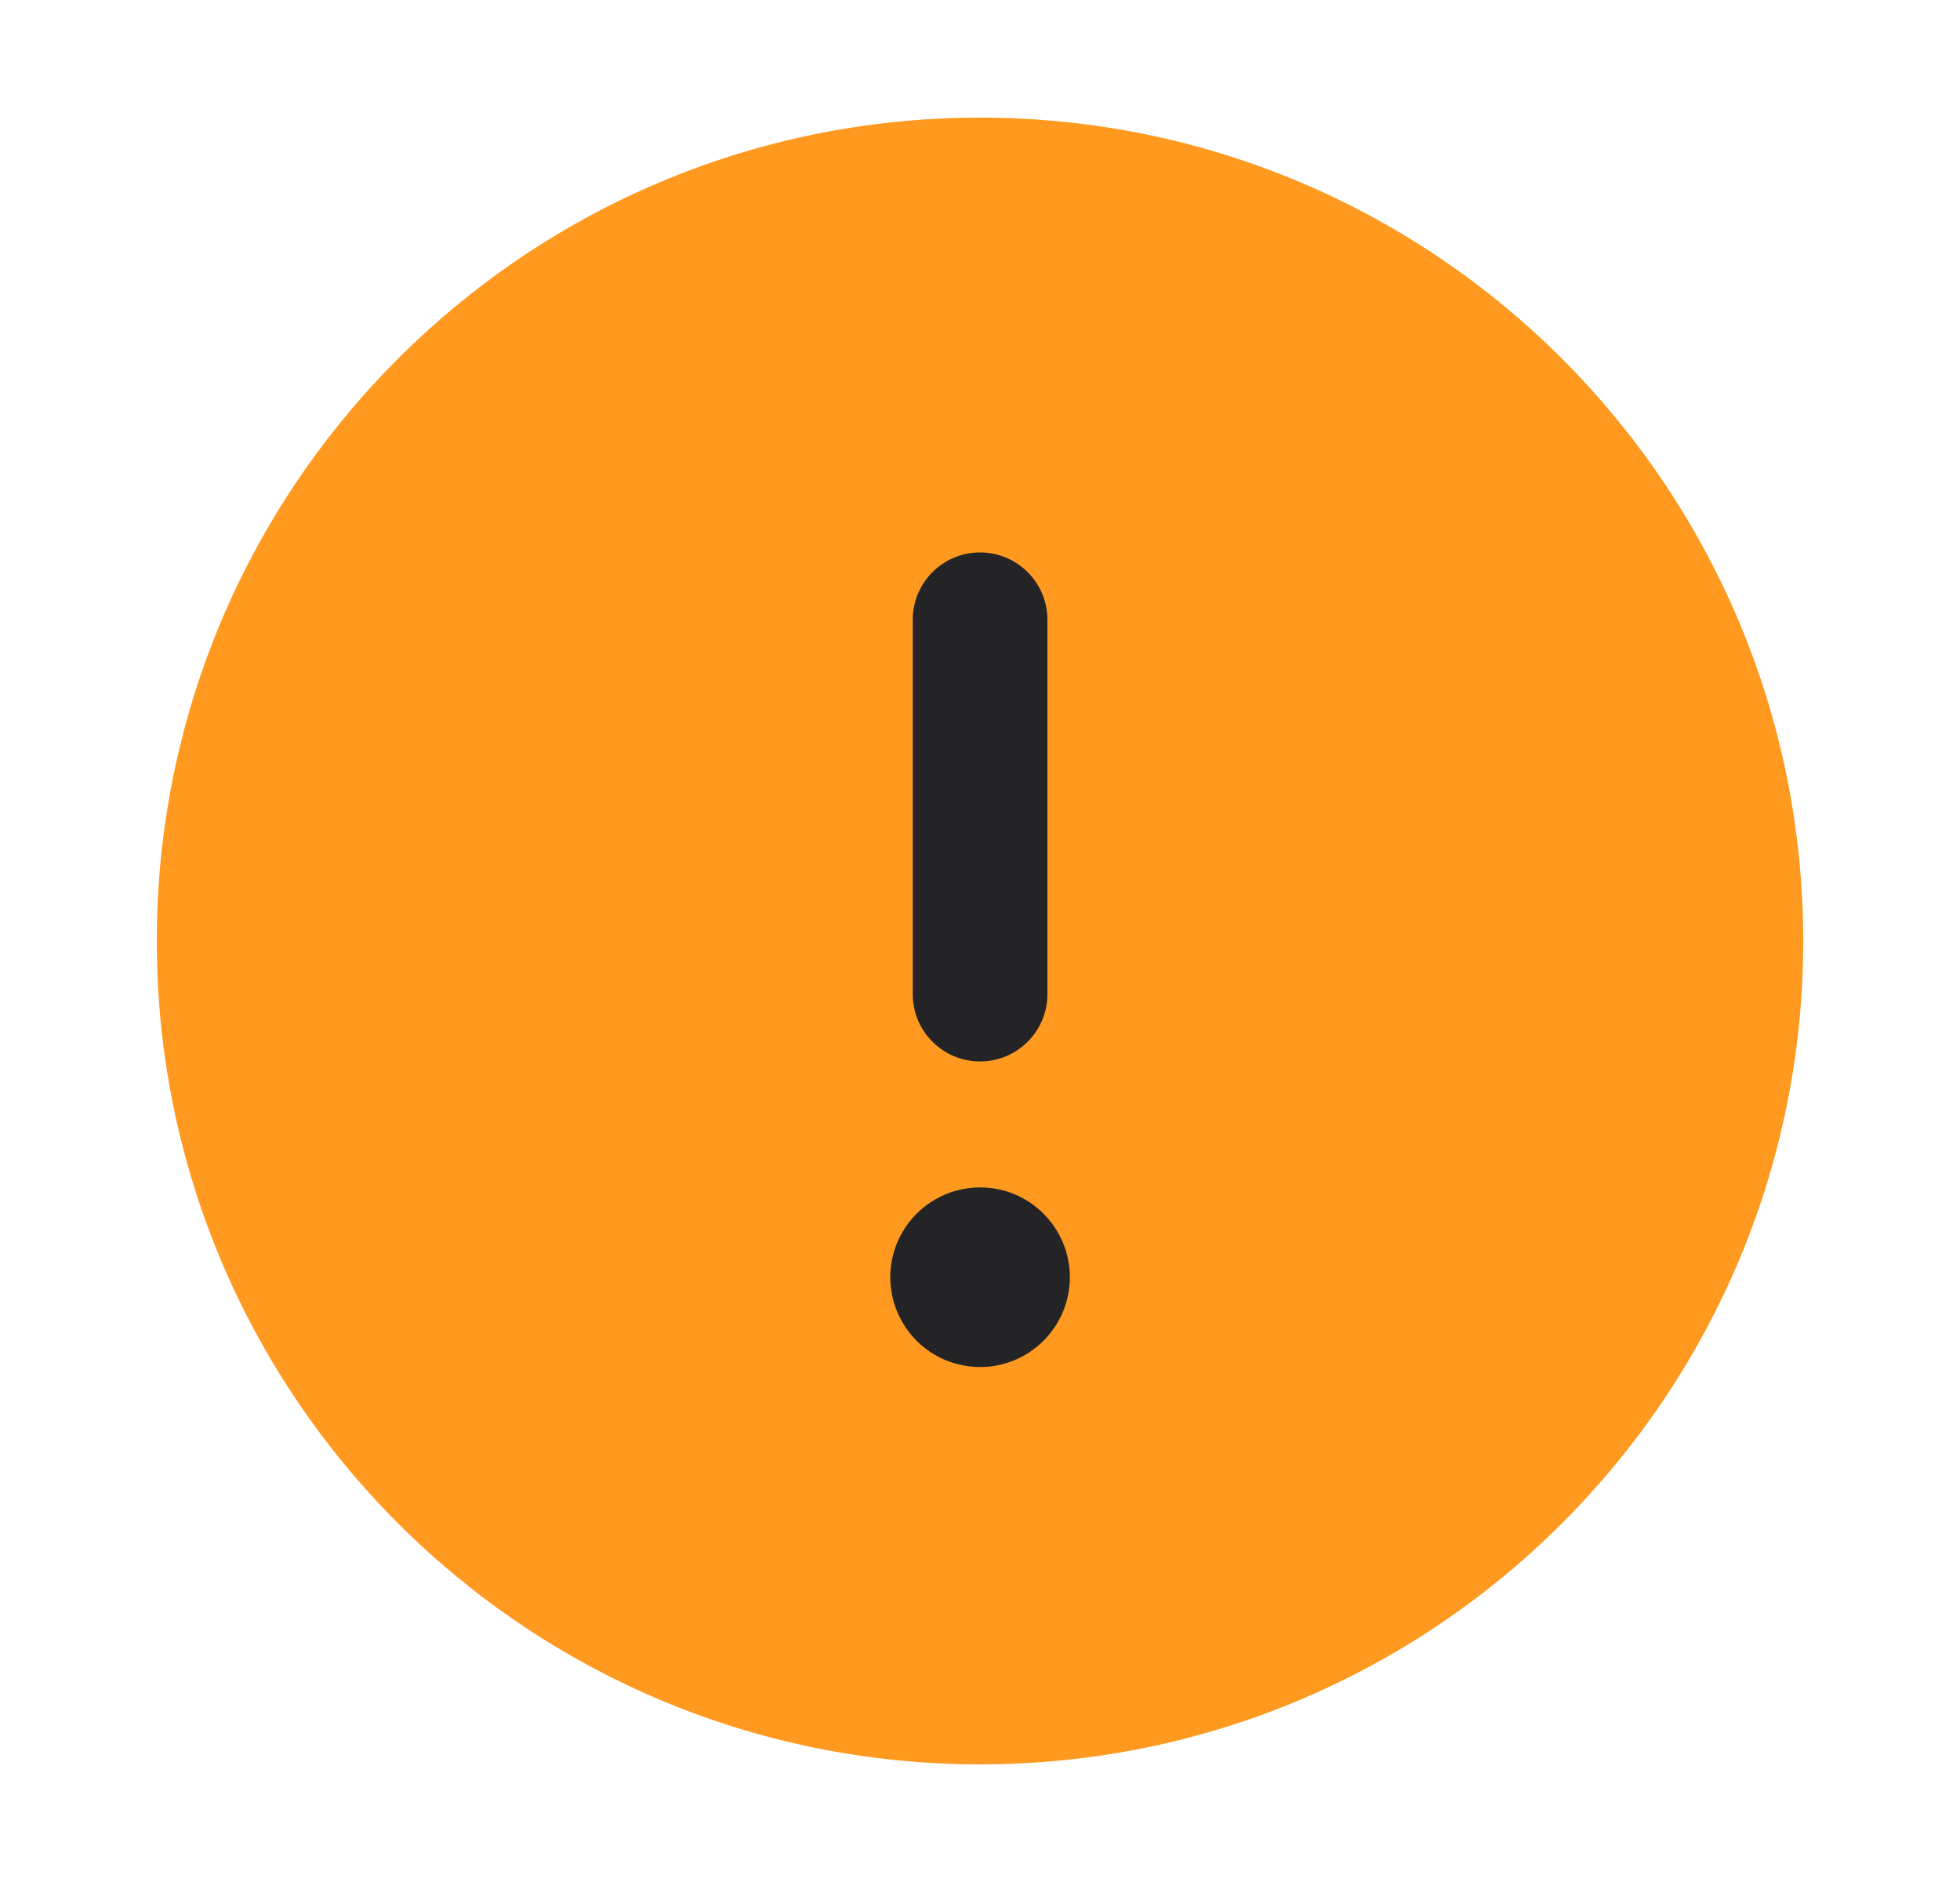
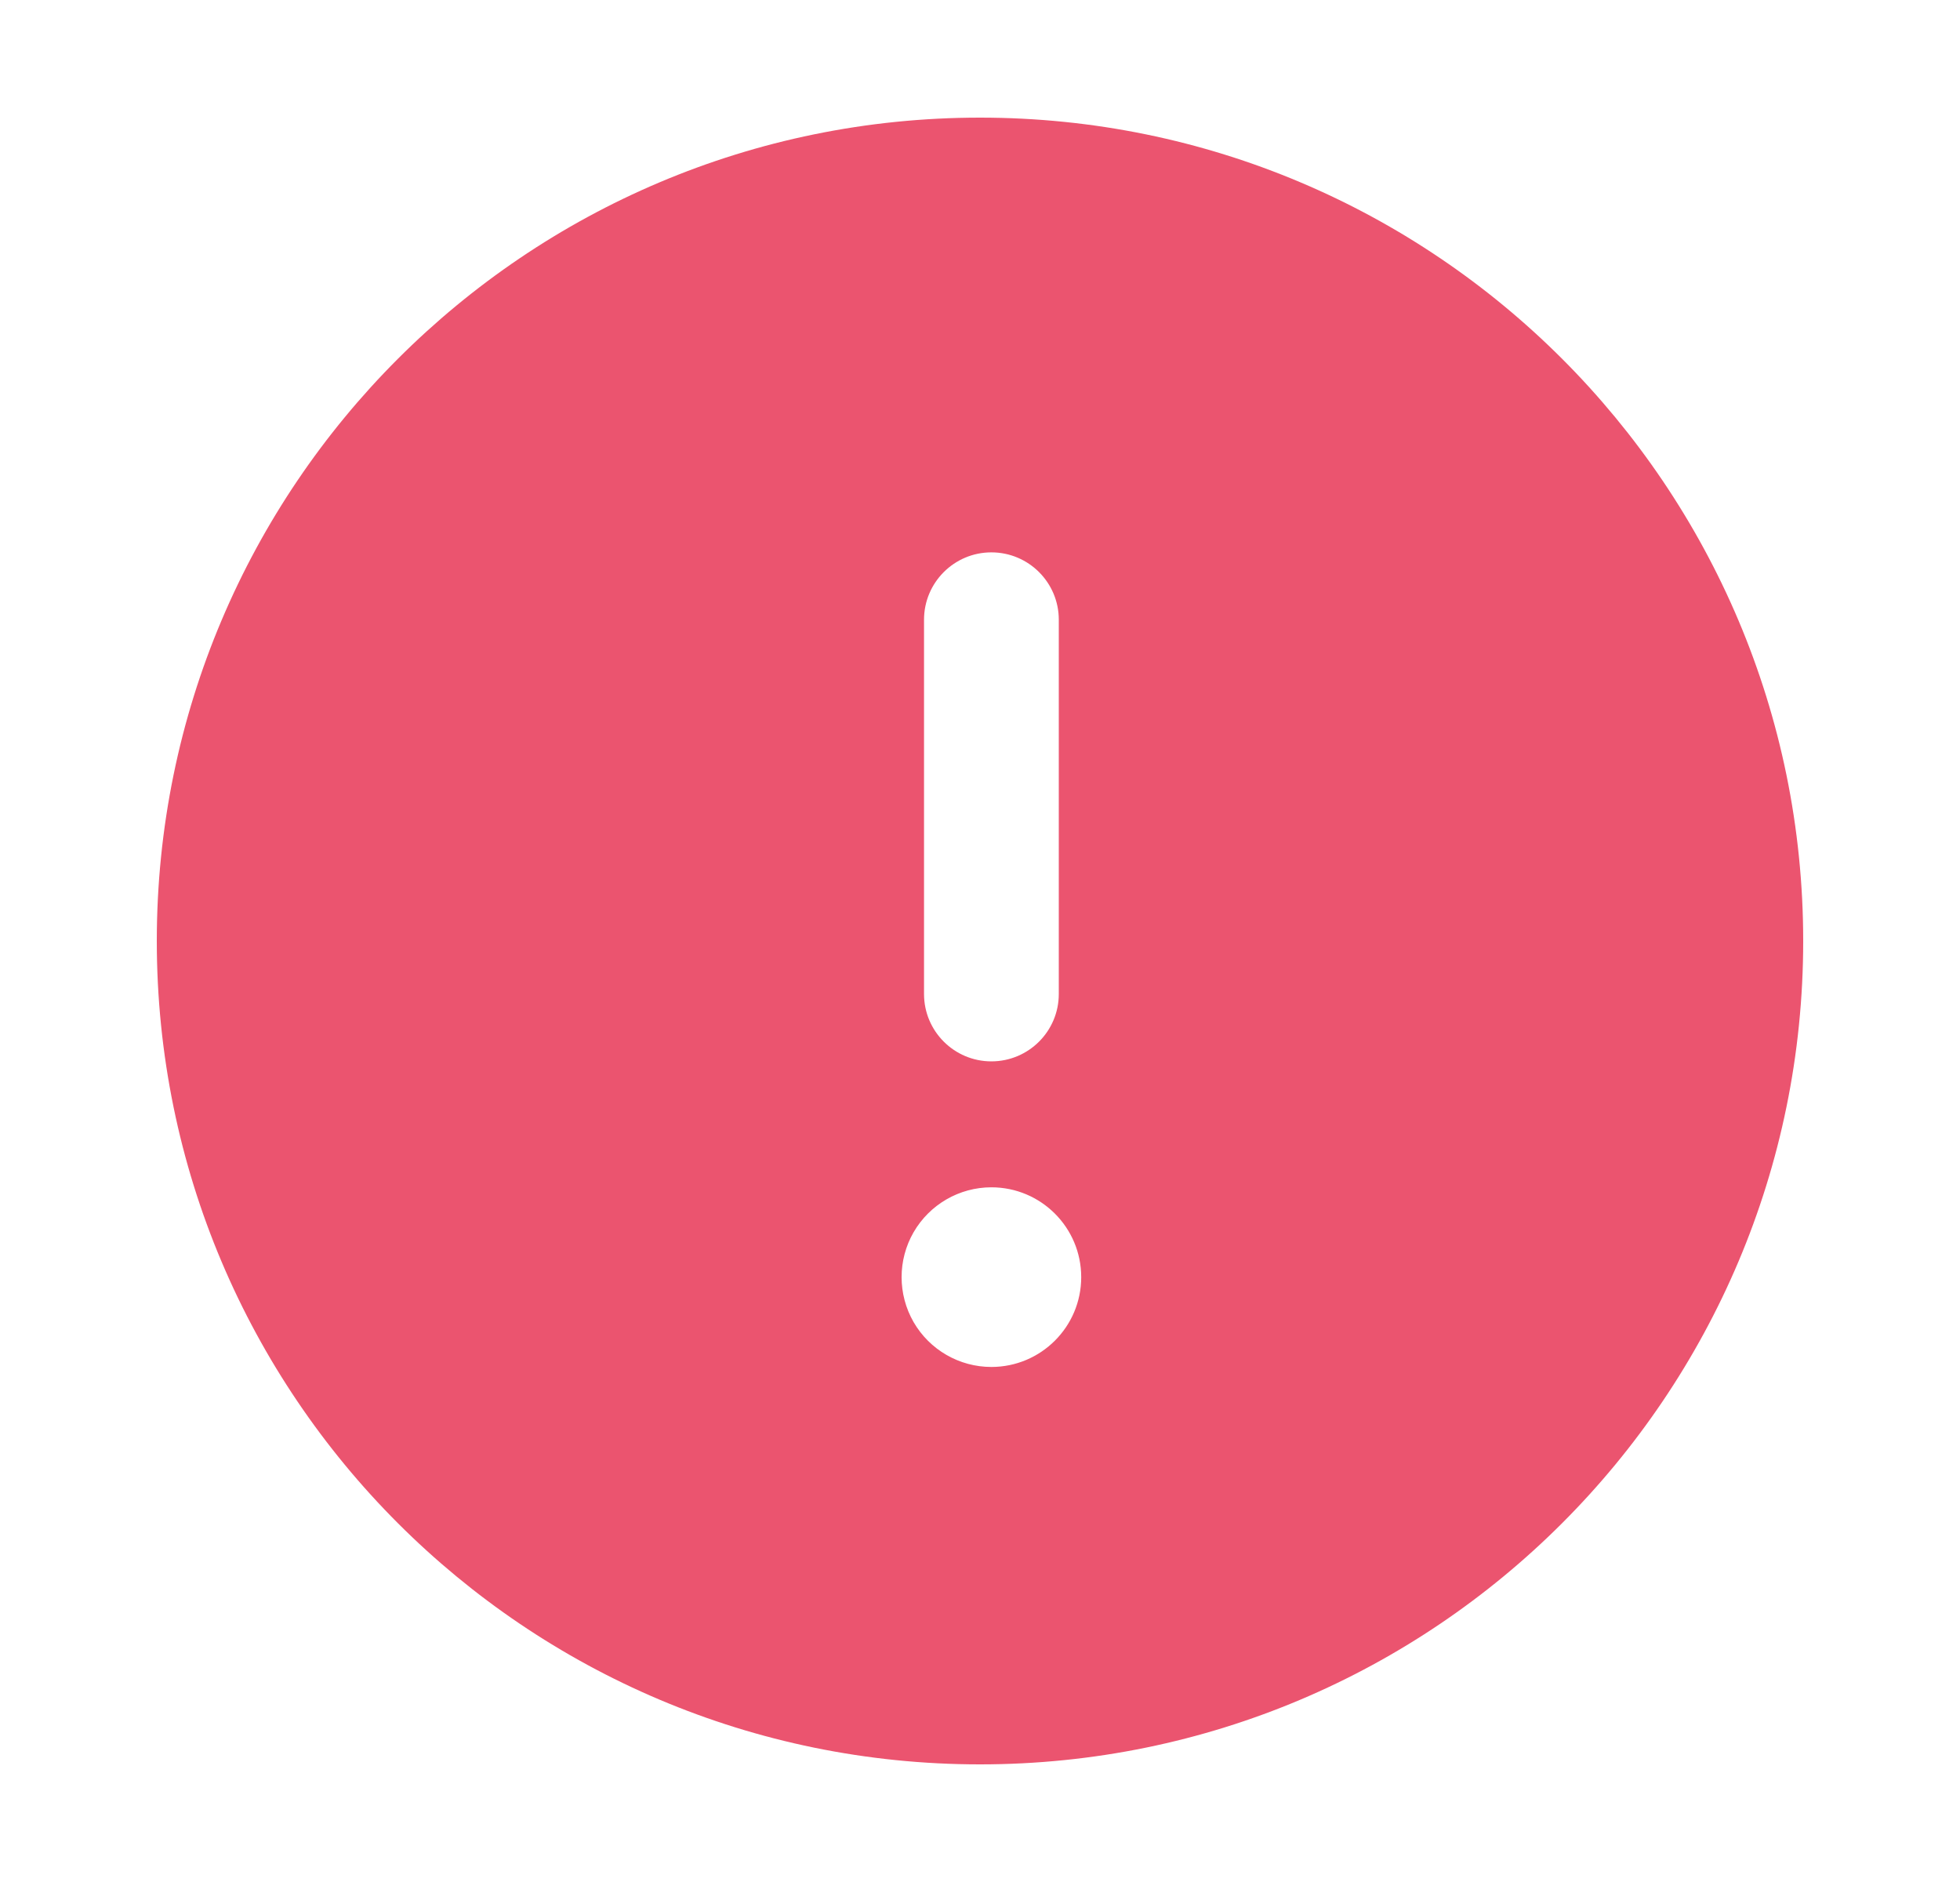
<svg xmlns="http://www.w3.org/2000/svg" width="25" height="24" viewBox="0 0 25 24" fill="none">
-   <path d="M23 12C23 17.799 18.299 22.5 12.5 22.5C6.701 22.5 2 17.799 2 12C2 6.201 6.701 1.5 12.5 1.5C18.299 1.5 23 6.201 23 12Z" fill="#FF991F" />
-   <path d="M12.501 15.142C12.092 15.142 11.713 15.361 11.509 15.715C11.304 16.069 11.304 16.506 11.509 16.86C11.713 17.215 12.092 17.433 12.501 17.433C13.133 17.433 13.646 16.92 13.646 16.288C13.646 15.655 13.133 15.142 12.501 15.142ZM12.501 13.536C12.026 13.536 11.642 13.151 11.642 12.677V7.904C11.642 7.43 12.026 7.045 12.501 7.045C12.975 7.045 13.36 7.43 13.36 7.904V12.677C13.36 13.151 12.975 13.536 12.501 13.536Z" fill="#242427" />
+   <path fill-rule="evenodd" clip-rule="evenodd" d="M12.5 22.5C18.299 22.5 23 17.799 23 12C23 6.201 18.299 1.5 12.5 1.5C6.701 1.5 2 6.201 2 12C2 17.799 6.701 22.5 12.5 22.5ZM11.653 15.714C11.858 15.36 12.236 15.141 12.645 15.141C13.278 15.141 13.791 15.654 13.791 16.287C13.791 16.919 13.278 17.432 12.645 17.432C12.236 17.432 11.858 17.214 11.653 16.86C11.449 16.505 11.449 16.068 11.653 15.714ZM11.786 12.676C11.786 13.15 12.171 13.535 12.645 13.535C13.12 13.535 13.505 13.15 13.505 12.676V7.903C13.505 7.429 13.12 7.044 12.645 7.044C12.171 7.044 11.786 7.429 11.786 7.903V12.676Z" fill="#EB546F" />
</svg>
